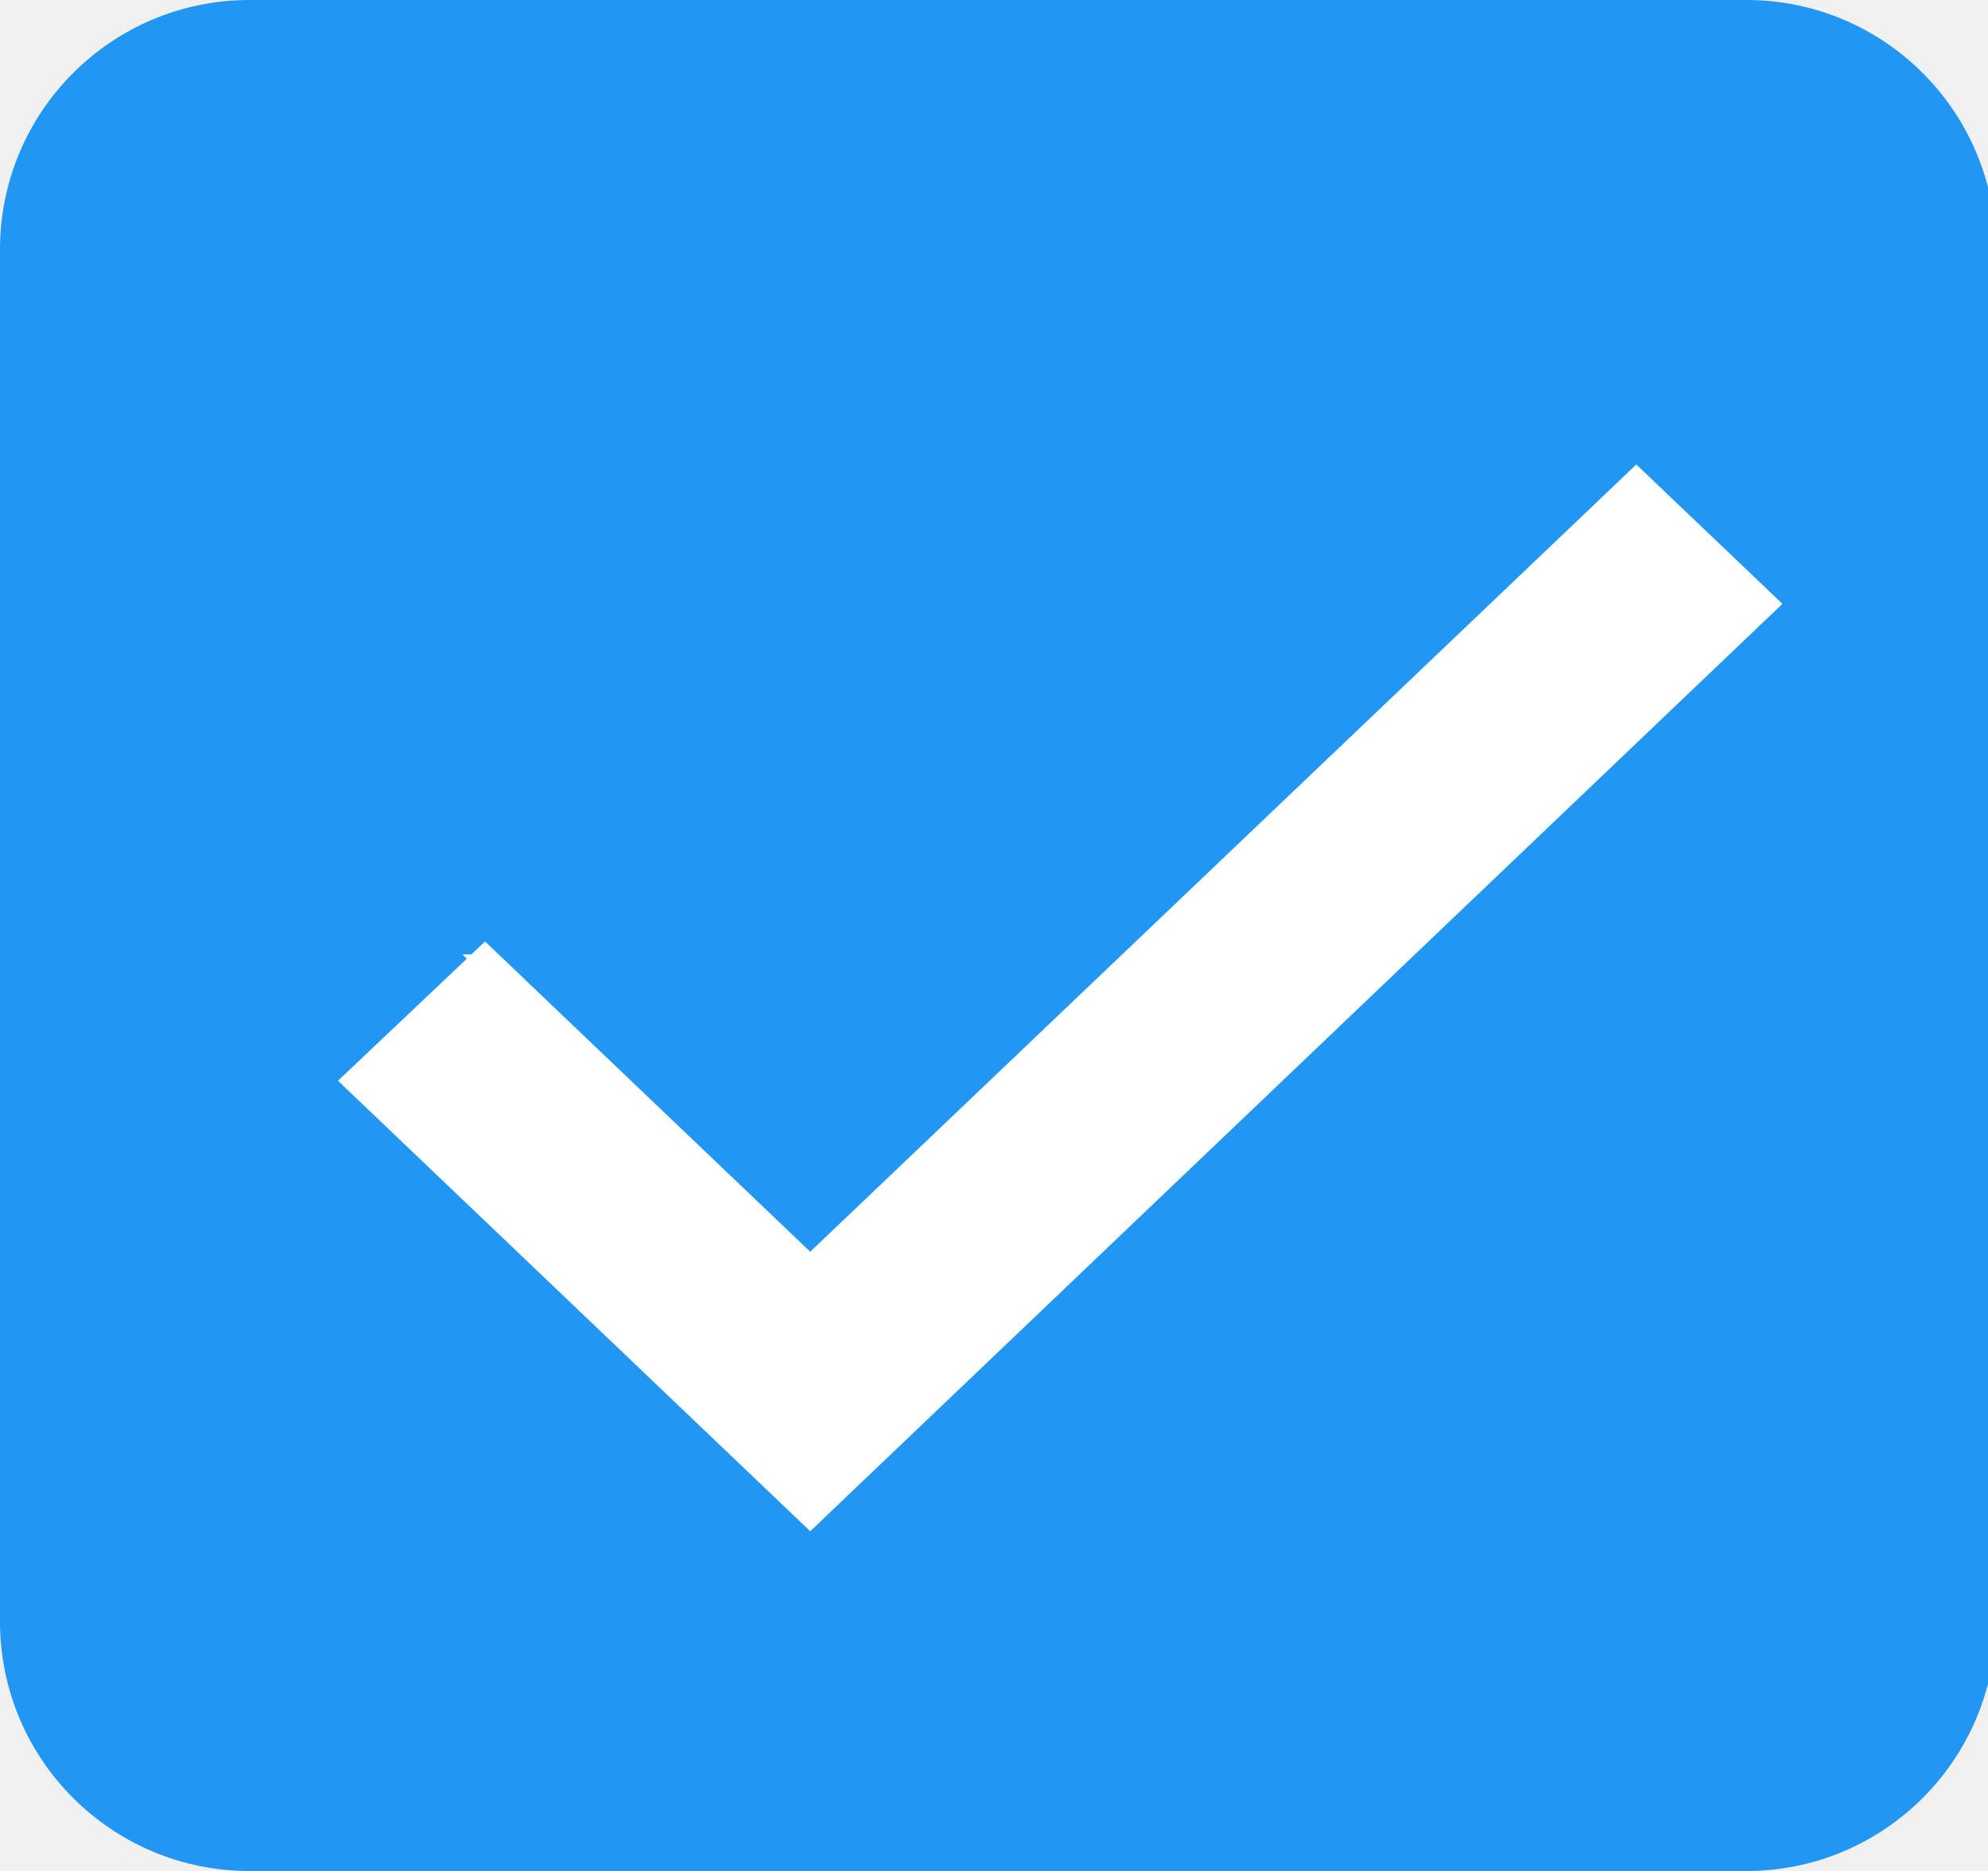
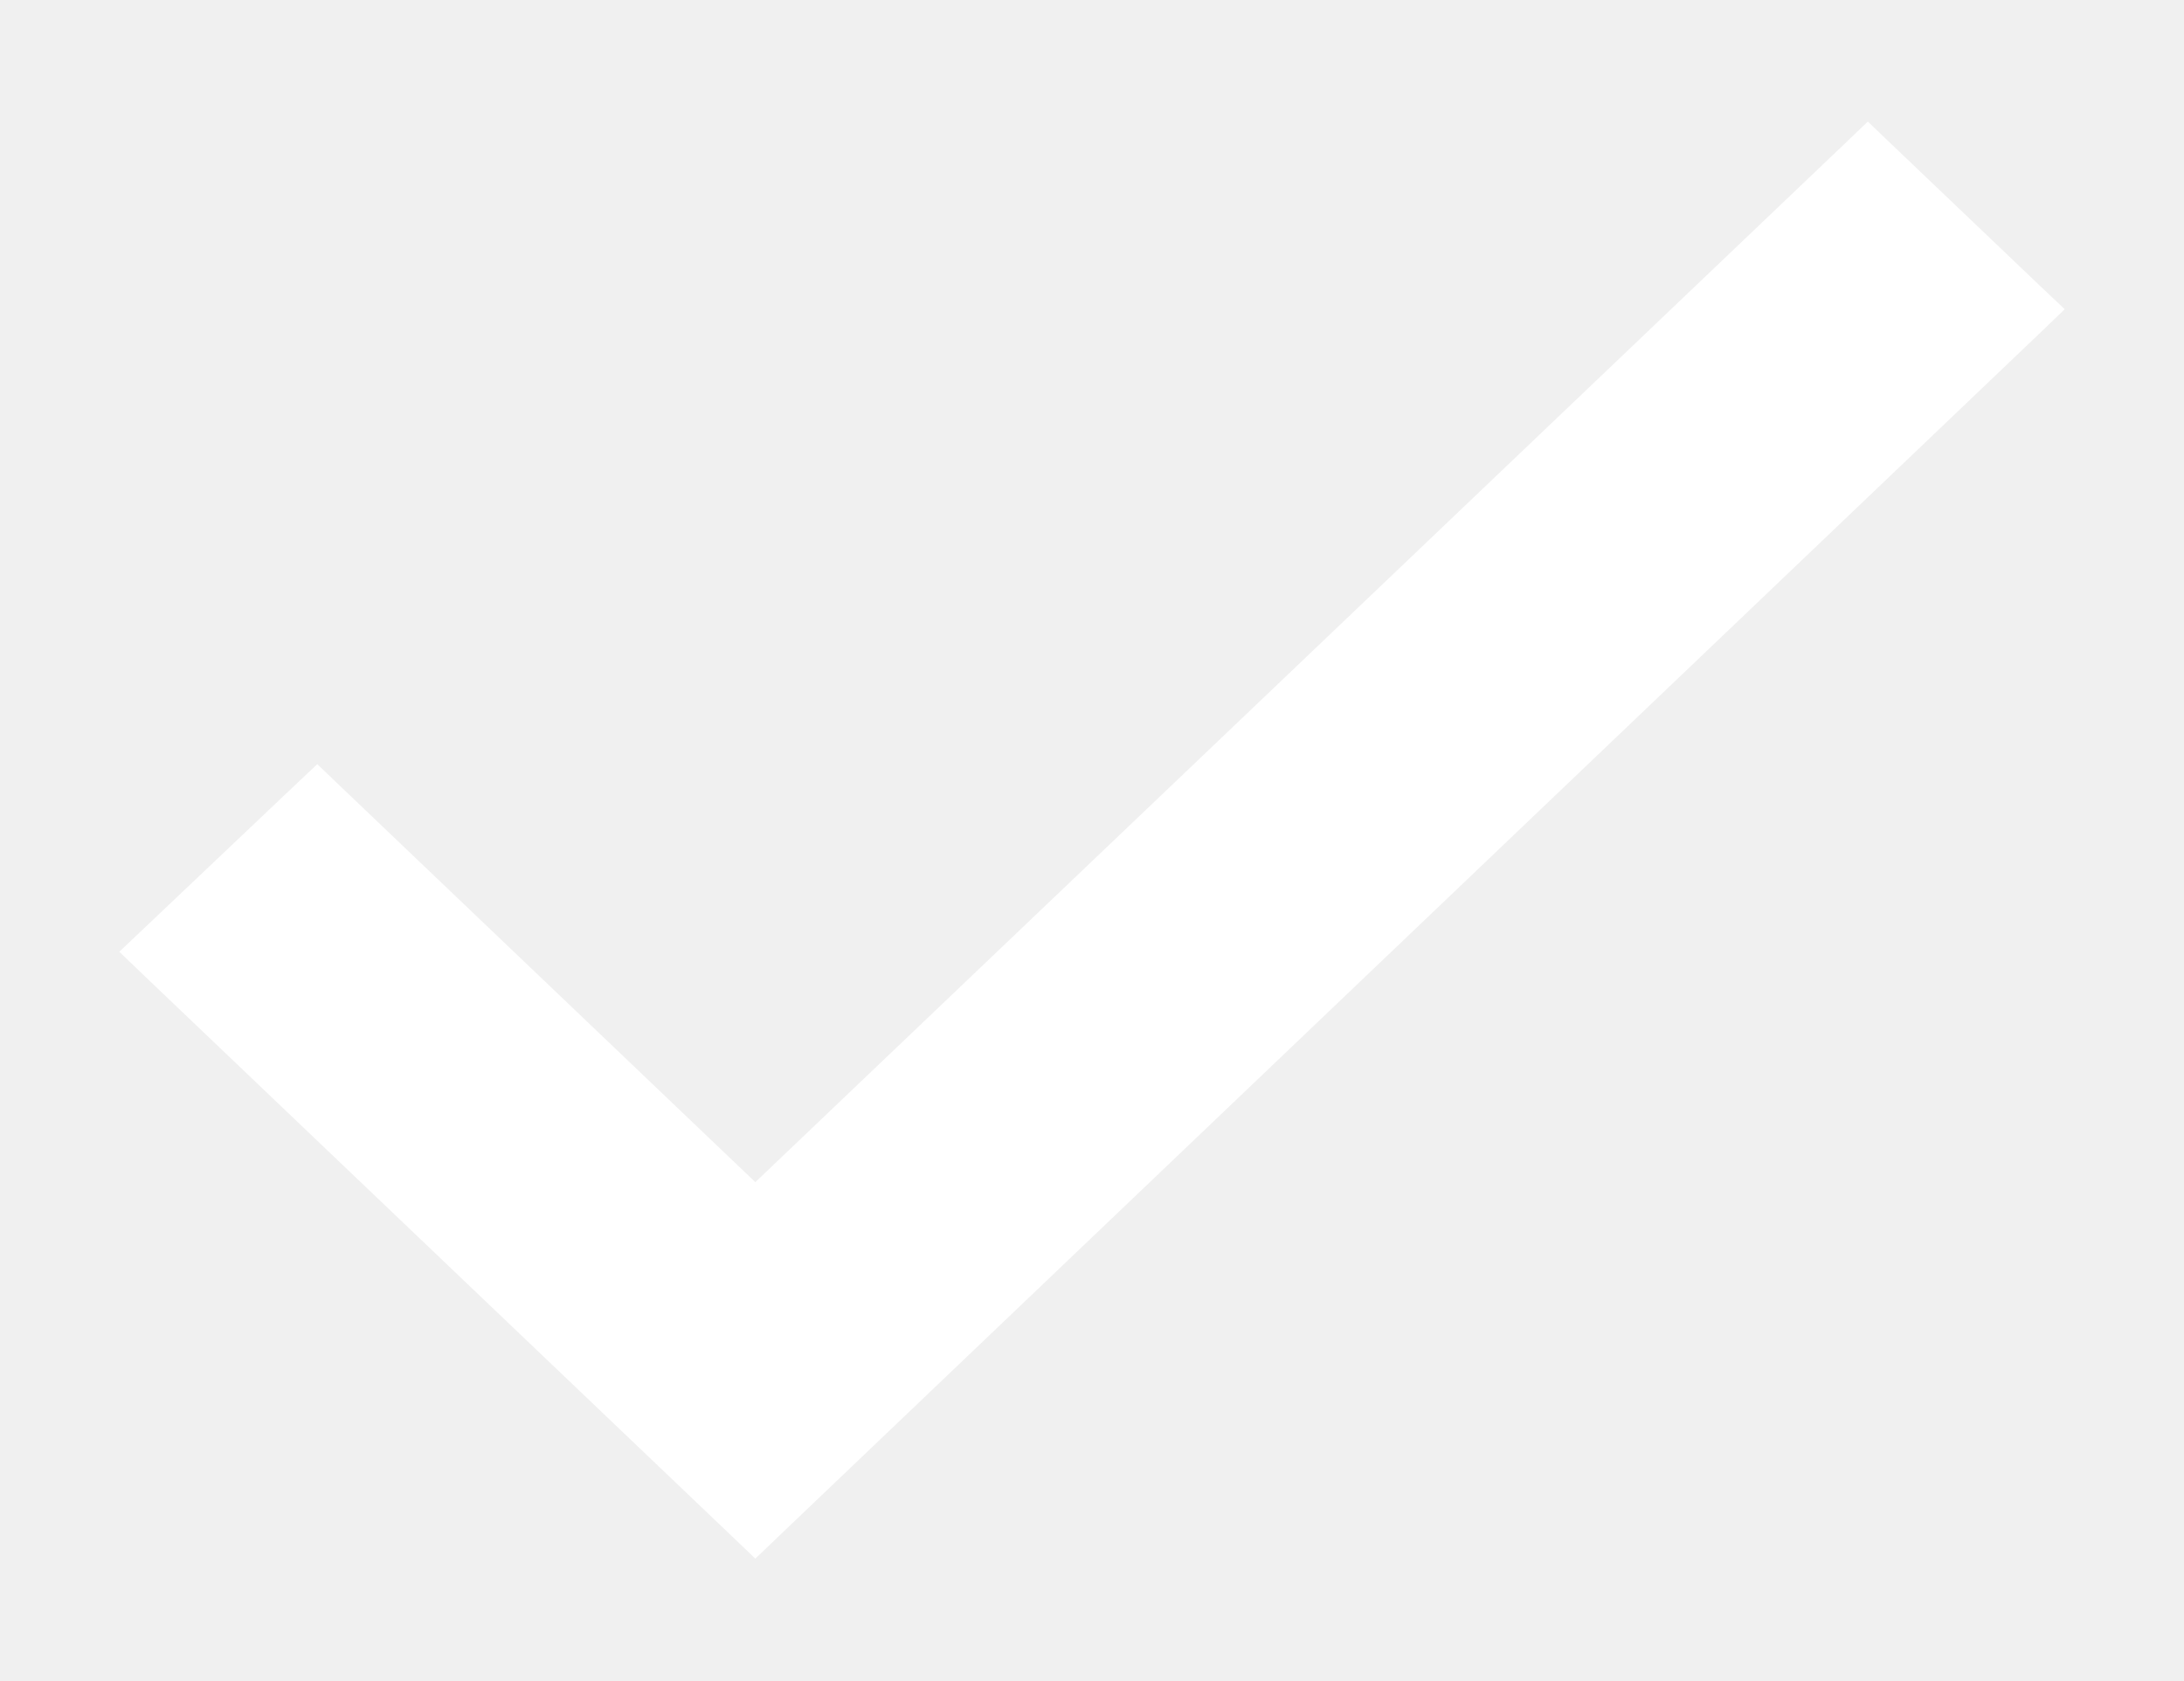
- <svg xmlns="http://www.w3.org/2000/svg" version="1.1" width="34" height="32" viewBox="0 0 34 32">
-   <path fill="#2196f3" d="M4.267 0h25.6c2.356 0 4.267 1.91 4.267 4.267v23.467c0 2.356-1.91 4.267-4.267 4.267h-25.6c-2.356 0-4.267-1.91-4.267-4.267v-23.467c0-2.356 1.91-4.267 4.267-4.267z" />
-   <path fill="#fff" stroke="#fff" stroke-linejoin="miter" stroke-linecap="butt" stroke-miterlimit="4" stroke-width="0.427" d="M8.442 16.537l-0.147-0.14-2.205 2.088 7.767 7.41 16.318-15.567-2.19-2.089-14.128 13.465-5.416-5.167z" />
+ <svg xmlns="http://www.w3.org/2000/svg" width="13" height="10" viewBox="0 0 13 10" fill="none">
+   <path d="M1.957 4.752L1.888 4.686L1.819 4.751L0.931 5.593L0.855 5.665L0.931 5.738L4.427 9.072L4.496 9.138L4.565 9.072L12.069 1.914L12.145 1.841L12.069 1.769L11.187 0.928L11.118 0.862L11.049 0.928L4.496 7.174L1.957 4.752Z" fill="white" stroke="white" stroke-width="0.2" />
</svg>
